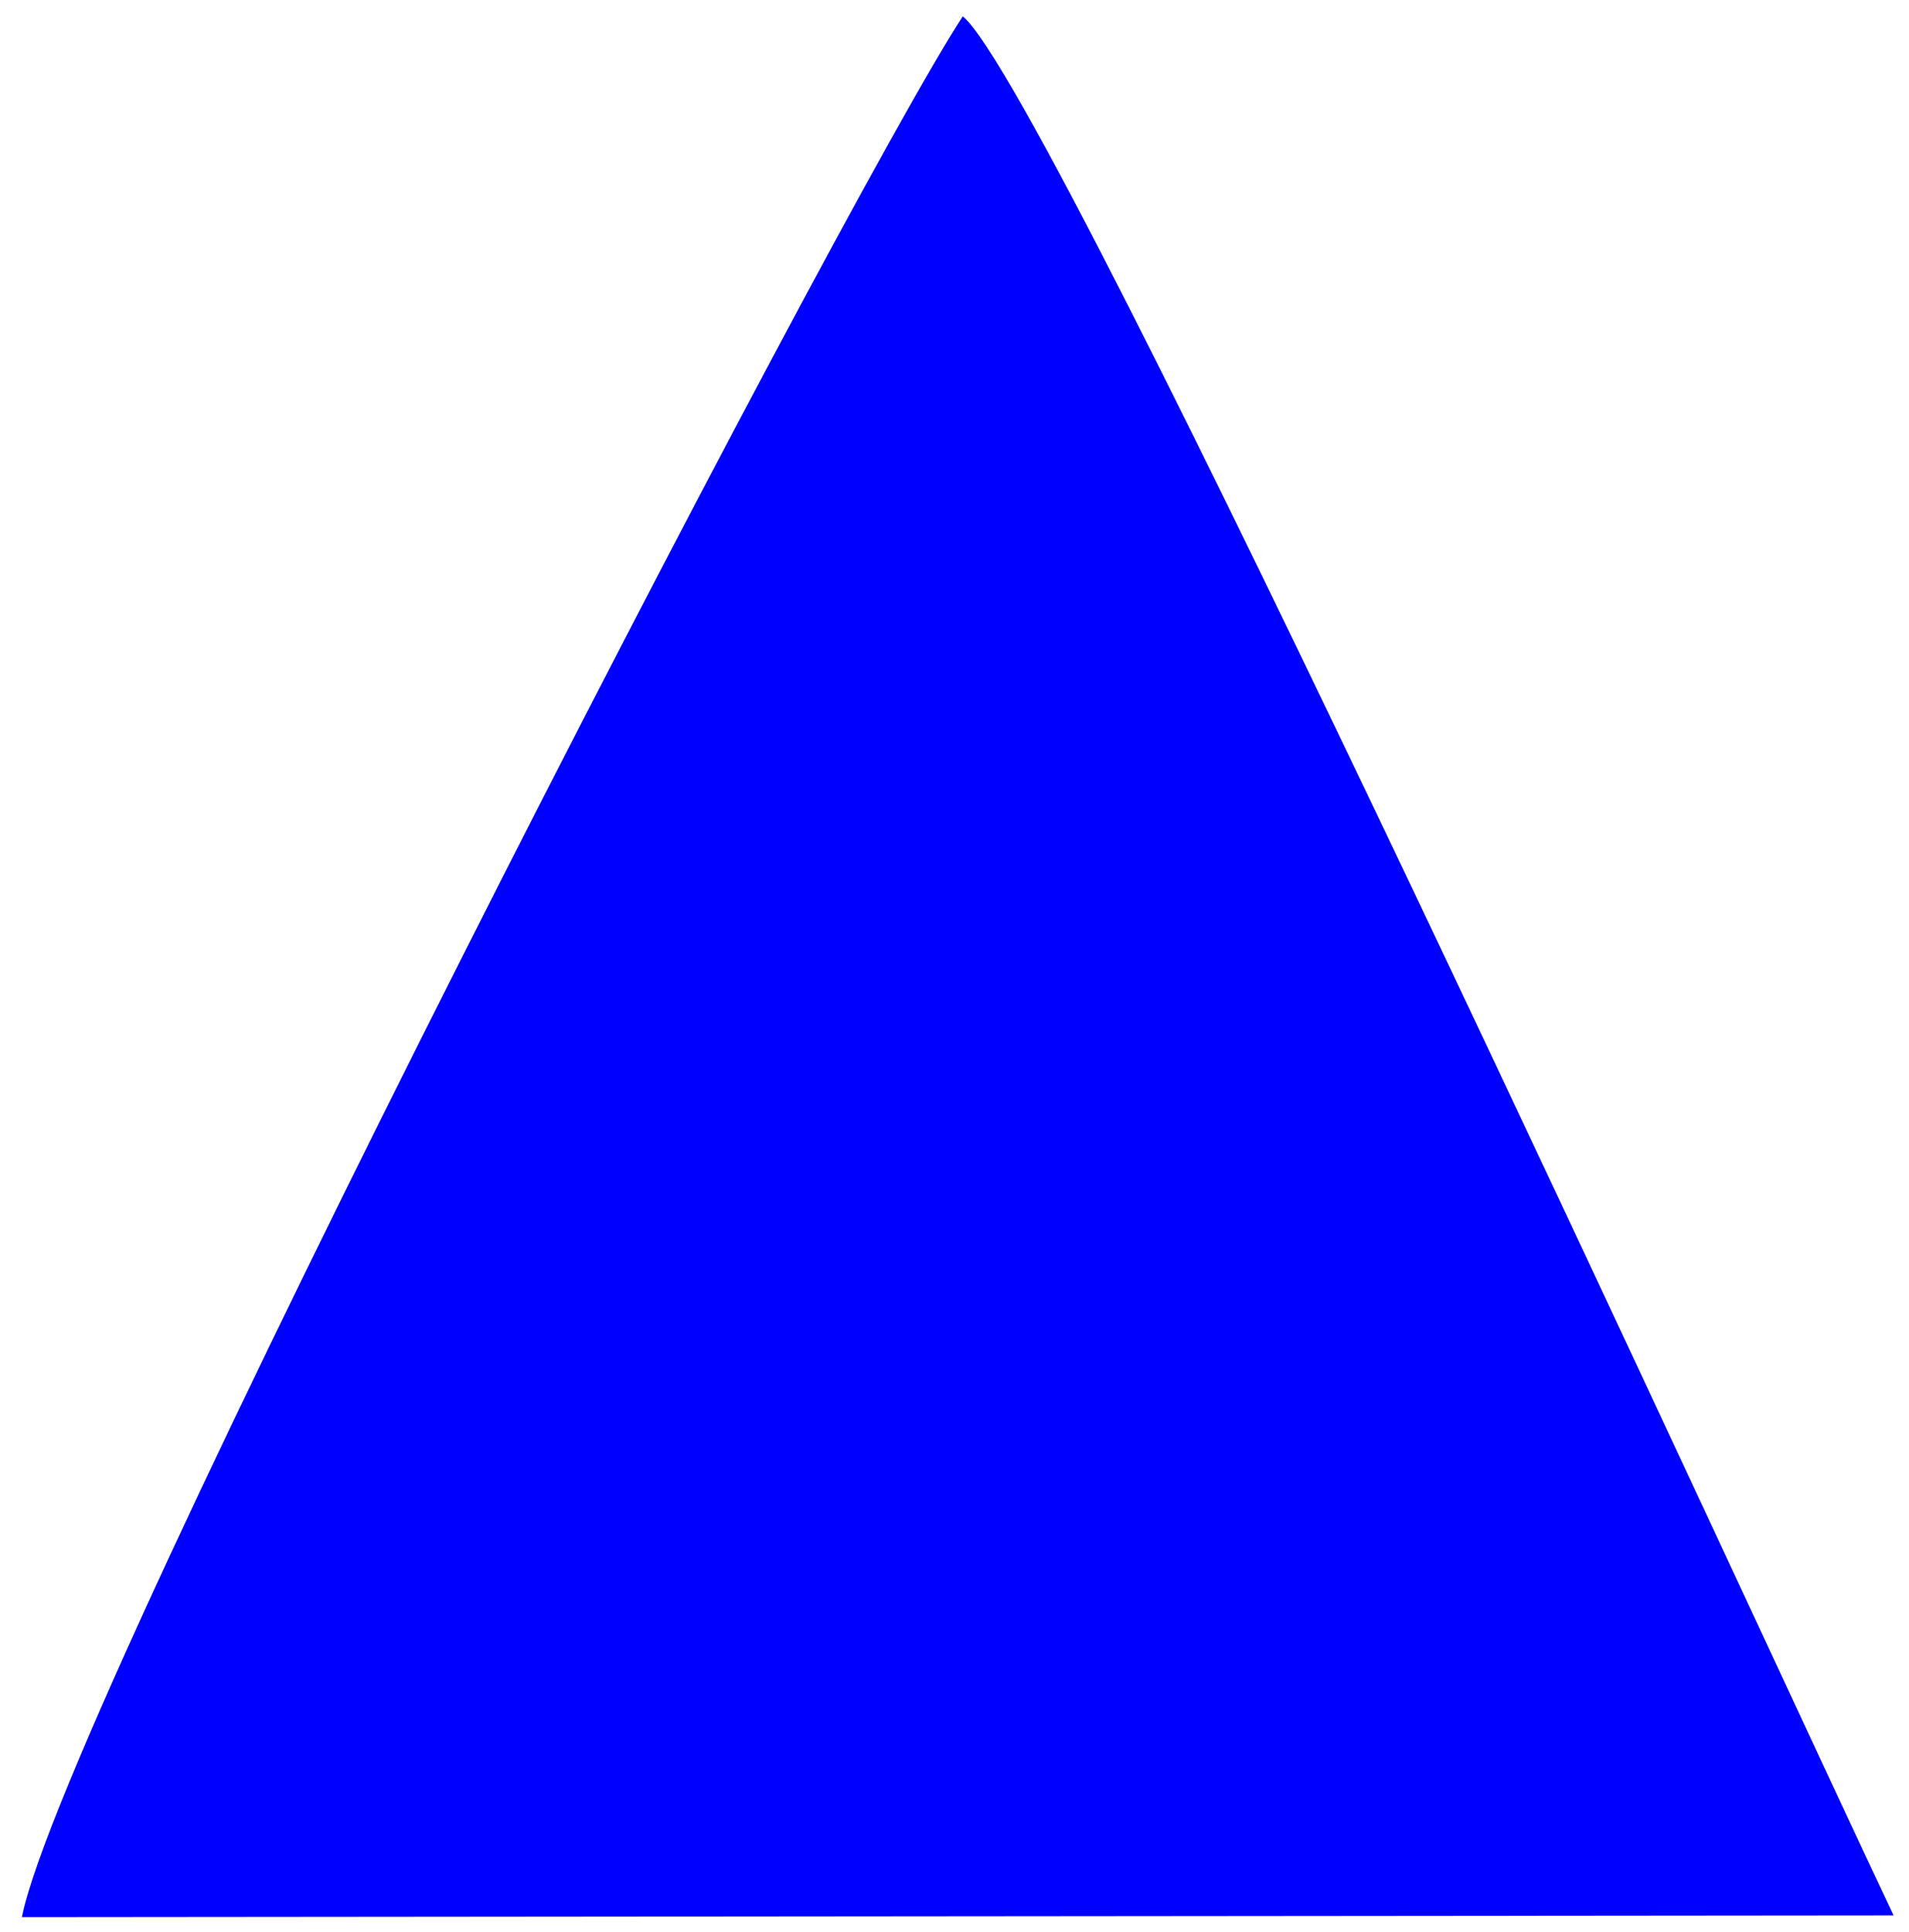
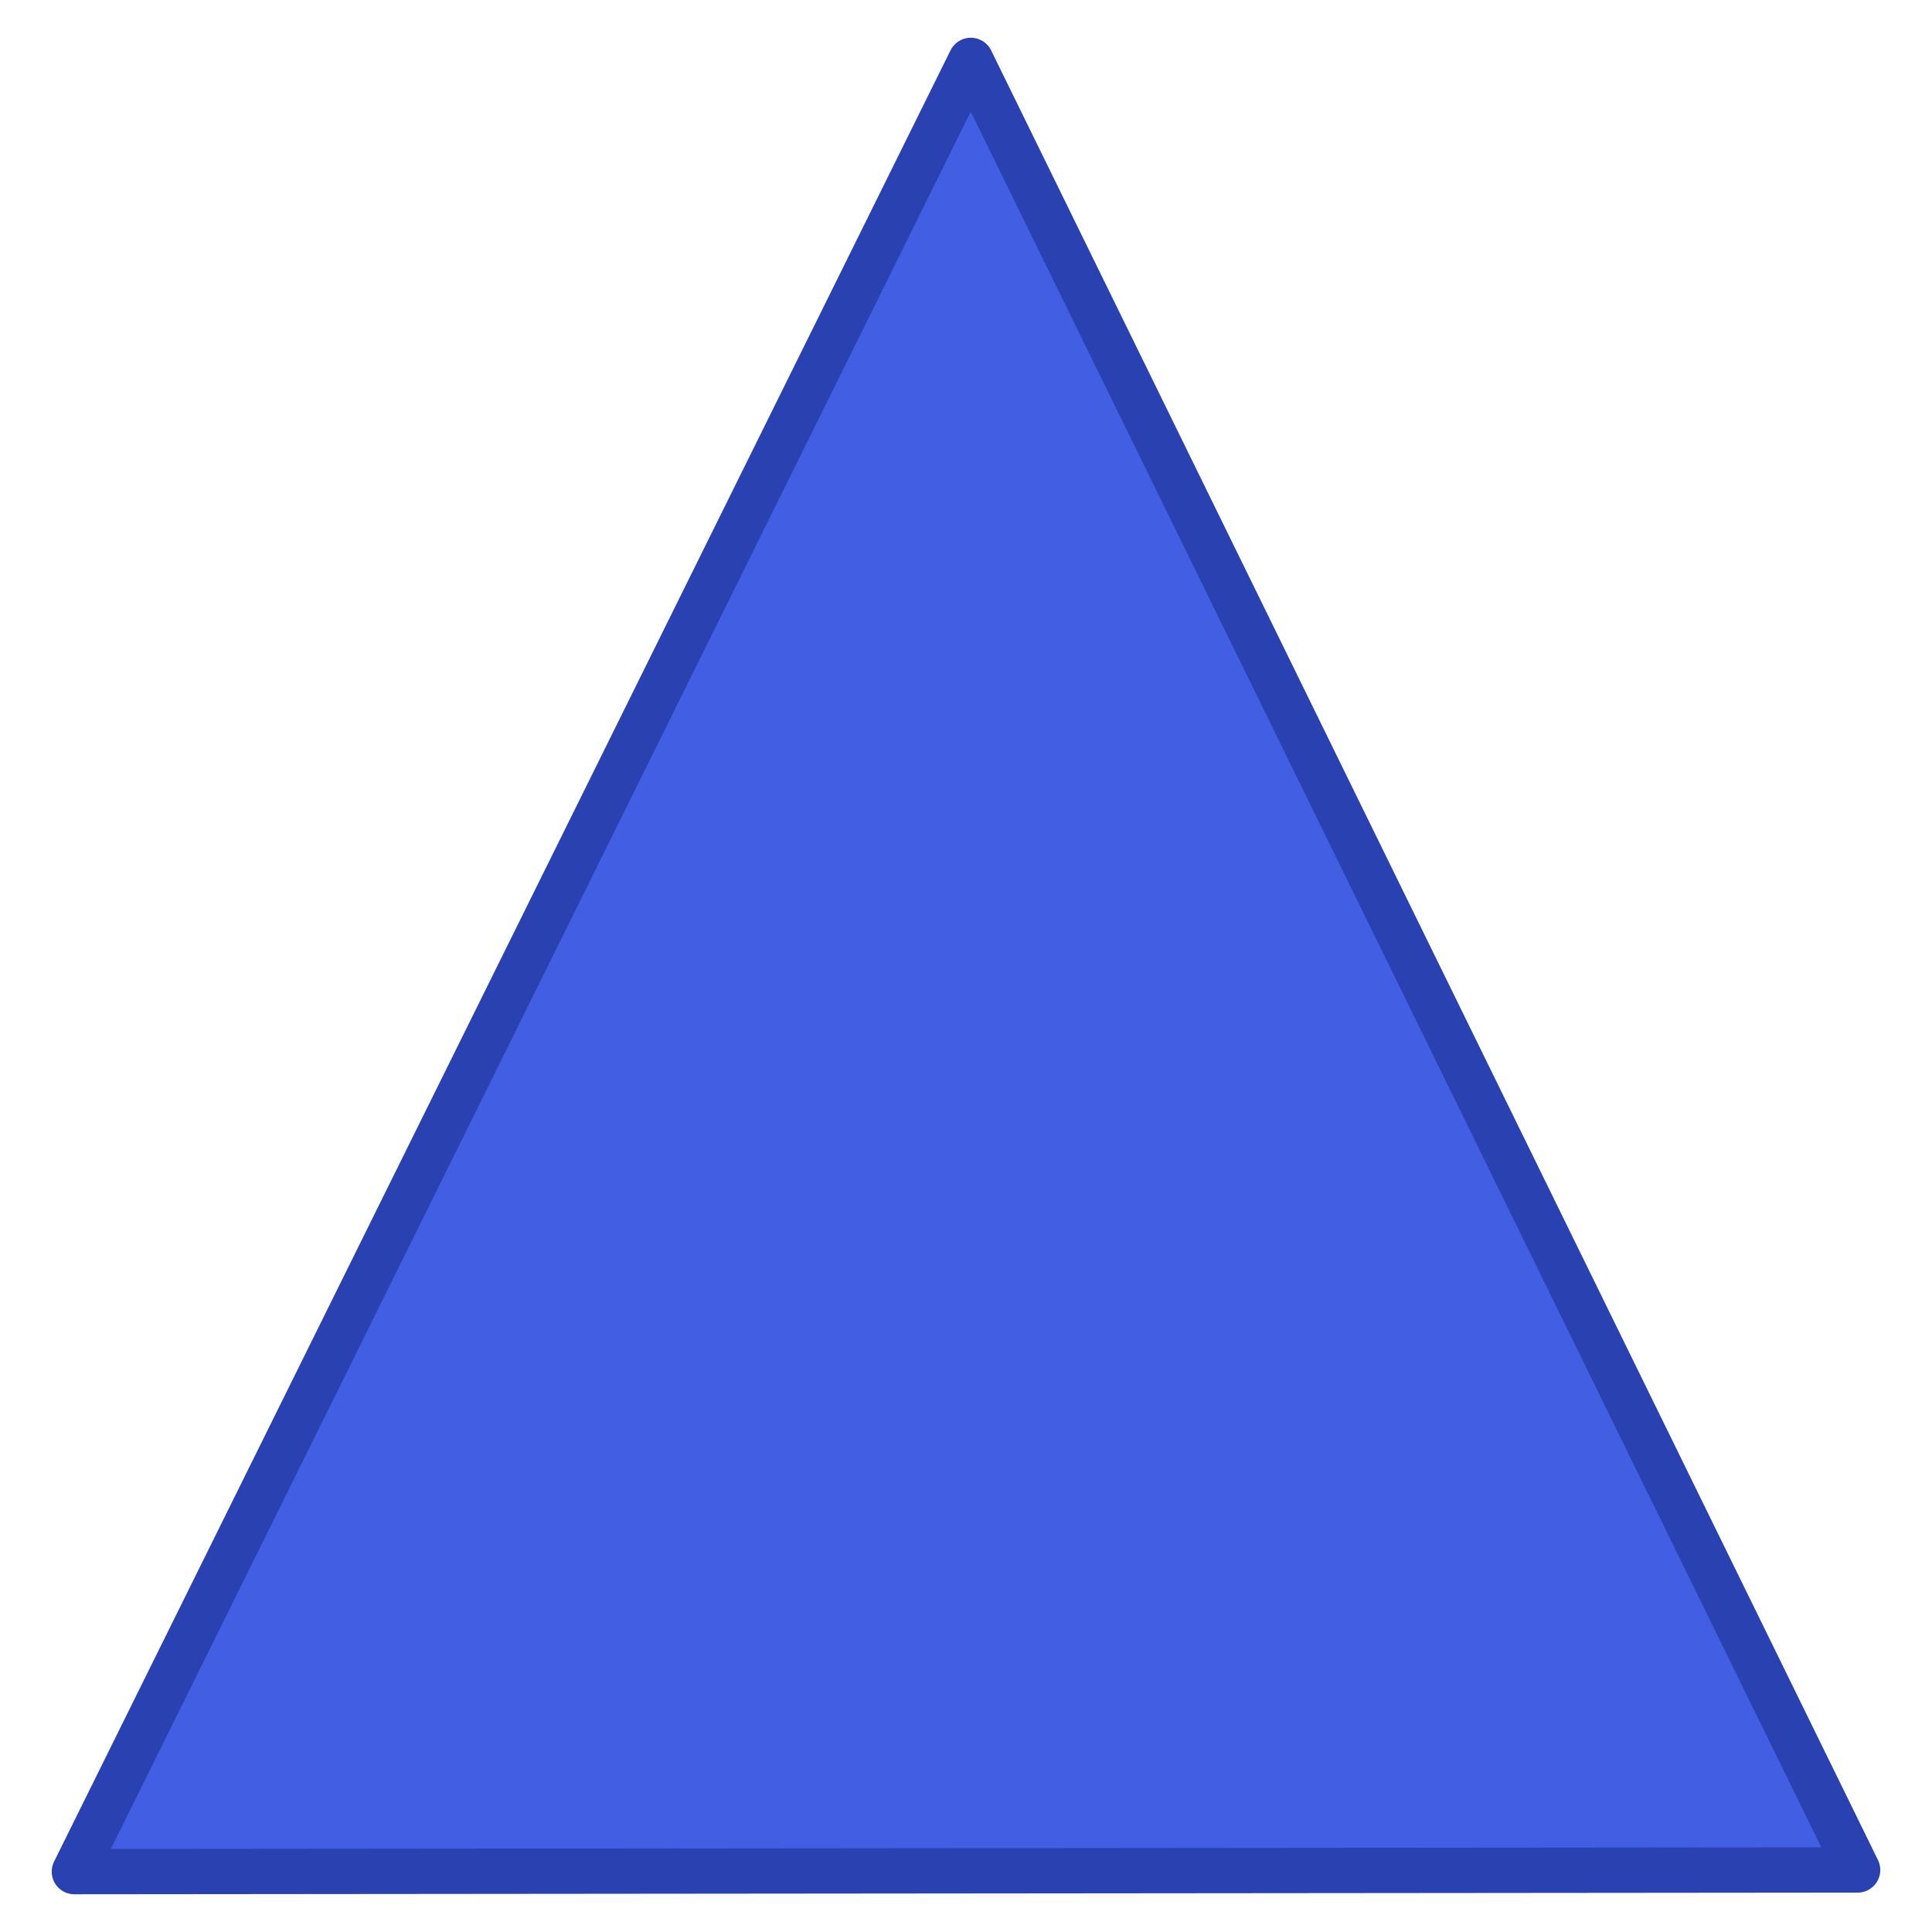
- <svg xmlns="http://www.w3.org/2000/svg" width="134.729" height="136.416" id="svg8495" version="1.1">
-   <defs id="defs8497" />
-   <g id="layer1" transform="translate(0.8638824,0.8729999)">
-     <g transform="translate(-626.3998,53.46092)" id="layer1-3">
-       <g transform="matrix(0.98492,0,0,0.98492,3.1957,4.9379)" id="g6681">
-         <g transform="matrix(0.9370975,0,0,1,485.7316,-662.7784)" id="g5605" />
-         <g transform="matrix(0.34478,0,0,0.3427195,972.1451,-200.8647)" id="g5567">
-           <path transform="matrix(2.944808,0,0,2.944808,-983.4312,411.8379)" style="fill:#0000ff;fill-opacity:1;fill-rule:evenodd;stroke:none;stroke-width:2;stroke-linecap:round;stroke-linejoin:round;stroke-miterlimit:4;stroke-opacity:1;stroke-dashoffset:0" d="M 132.5,135.603 0.357,135.725 C 3.277,120.688 58.161,13.933 66.786,0.702 73.28,6.167 123.271,116.034 132.5,135.603 z" id="path10334" />
-           <path style="fill:#0000ff;fill-opacity:1;fill-rule:evenodd;stroke:none;stroke-width:2;stroke-linecap:round;stroke-linejoin:round;stroke-miterlimit:4;stroke-dashoffset:0;stroke-opacity:1" d="m -632.592,788.804 -310.44,0.288 c 6.86,-35.327 135.798,-286.122 156.059,-317.207 15.256,12.841 132.699,270.948 154.381,316.92 z" id="path10334-3" />
+ <svg xmlns="http://www.w3.org/2000/svg" width="128" height="128" id="svg2" version="1.1">
+   <defs id="defs4" />
+   <g id="layer1" transform="translate(-52.54642,-141.3329)">
+     <g transform="matrix(0.894077,0,0,0.894077,56.86197,145.0853)" id="layer1-6" style="fill:#425ee3;fill-opacity:1;stroke:#6c3970;stroke-opacity:1;stroke-width:3.355;stroke-miterlimit:4;stroke-dasharray:none">
+       <g id="layer1-3" transform="translate(-626.3998,53.46092)" style="fill:#425ee3;fill-opacity:1;stroke:#6c3970;stroke-width:3.355;stroke-miterlimit:4;stroke-dasharray:none;stroke-opacity:1">
+         <g id="g6681" transform="matrix(0.98492,0,0,0.98492,3.1957,4.9379)" style="fill:#425ee3;fill-opacity:1;stroke:#6c3970;stroke-width:3.407;stroke-miterlimit:4;stroke-dasharray:none;stroke-opacity:1">
+           <g id="g5605" transform="matrix(0.9370975,0,0,1,485.7316,-662.7784)" style="fill:#425ee3;fill-opacity:1;stroke:#6c3970;stroke-width:3.519;stroke-miterlimit:4;stroke-dasharray:none;stroke-opacity:1" />
+           <path style="fill:#425ee3;fill-opacity:1;fill-rule:evenodd;stroke:#2941b1;stroke-width:3.407;stroke-linecap:round;stroke-linejoin:round;stroke-miterlimit:4;stroke-dasharray:none;stroke-dashoffset:0;stroke-opacity:1" d="M 767.606,77.136 633.44,77.26 700.886,-59.012 Z" id="path10334" />
        </g>
      </g>
    </g>
  </g>
</svg>
